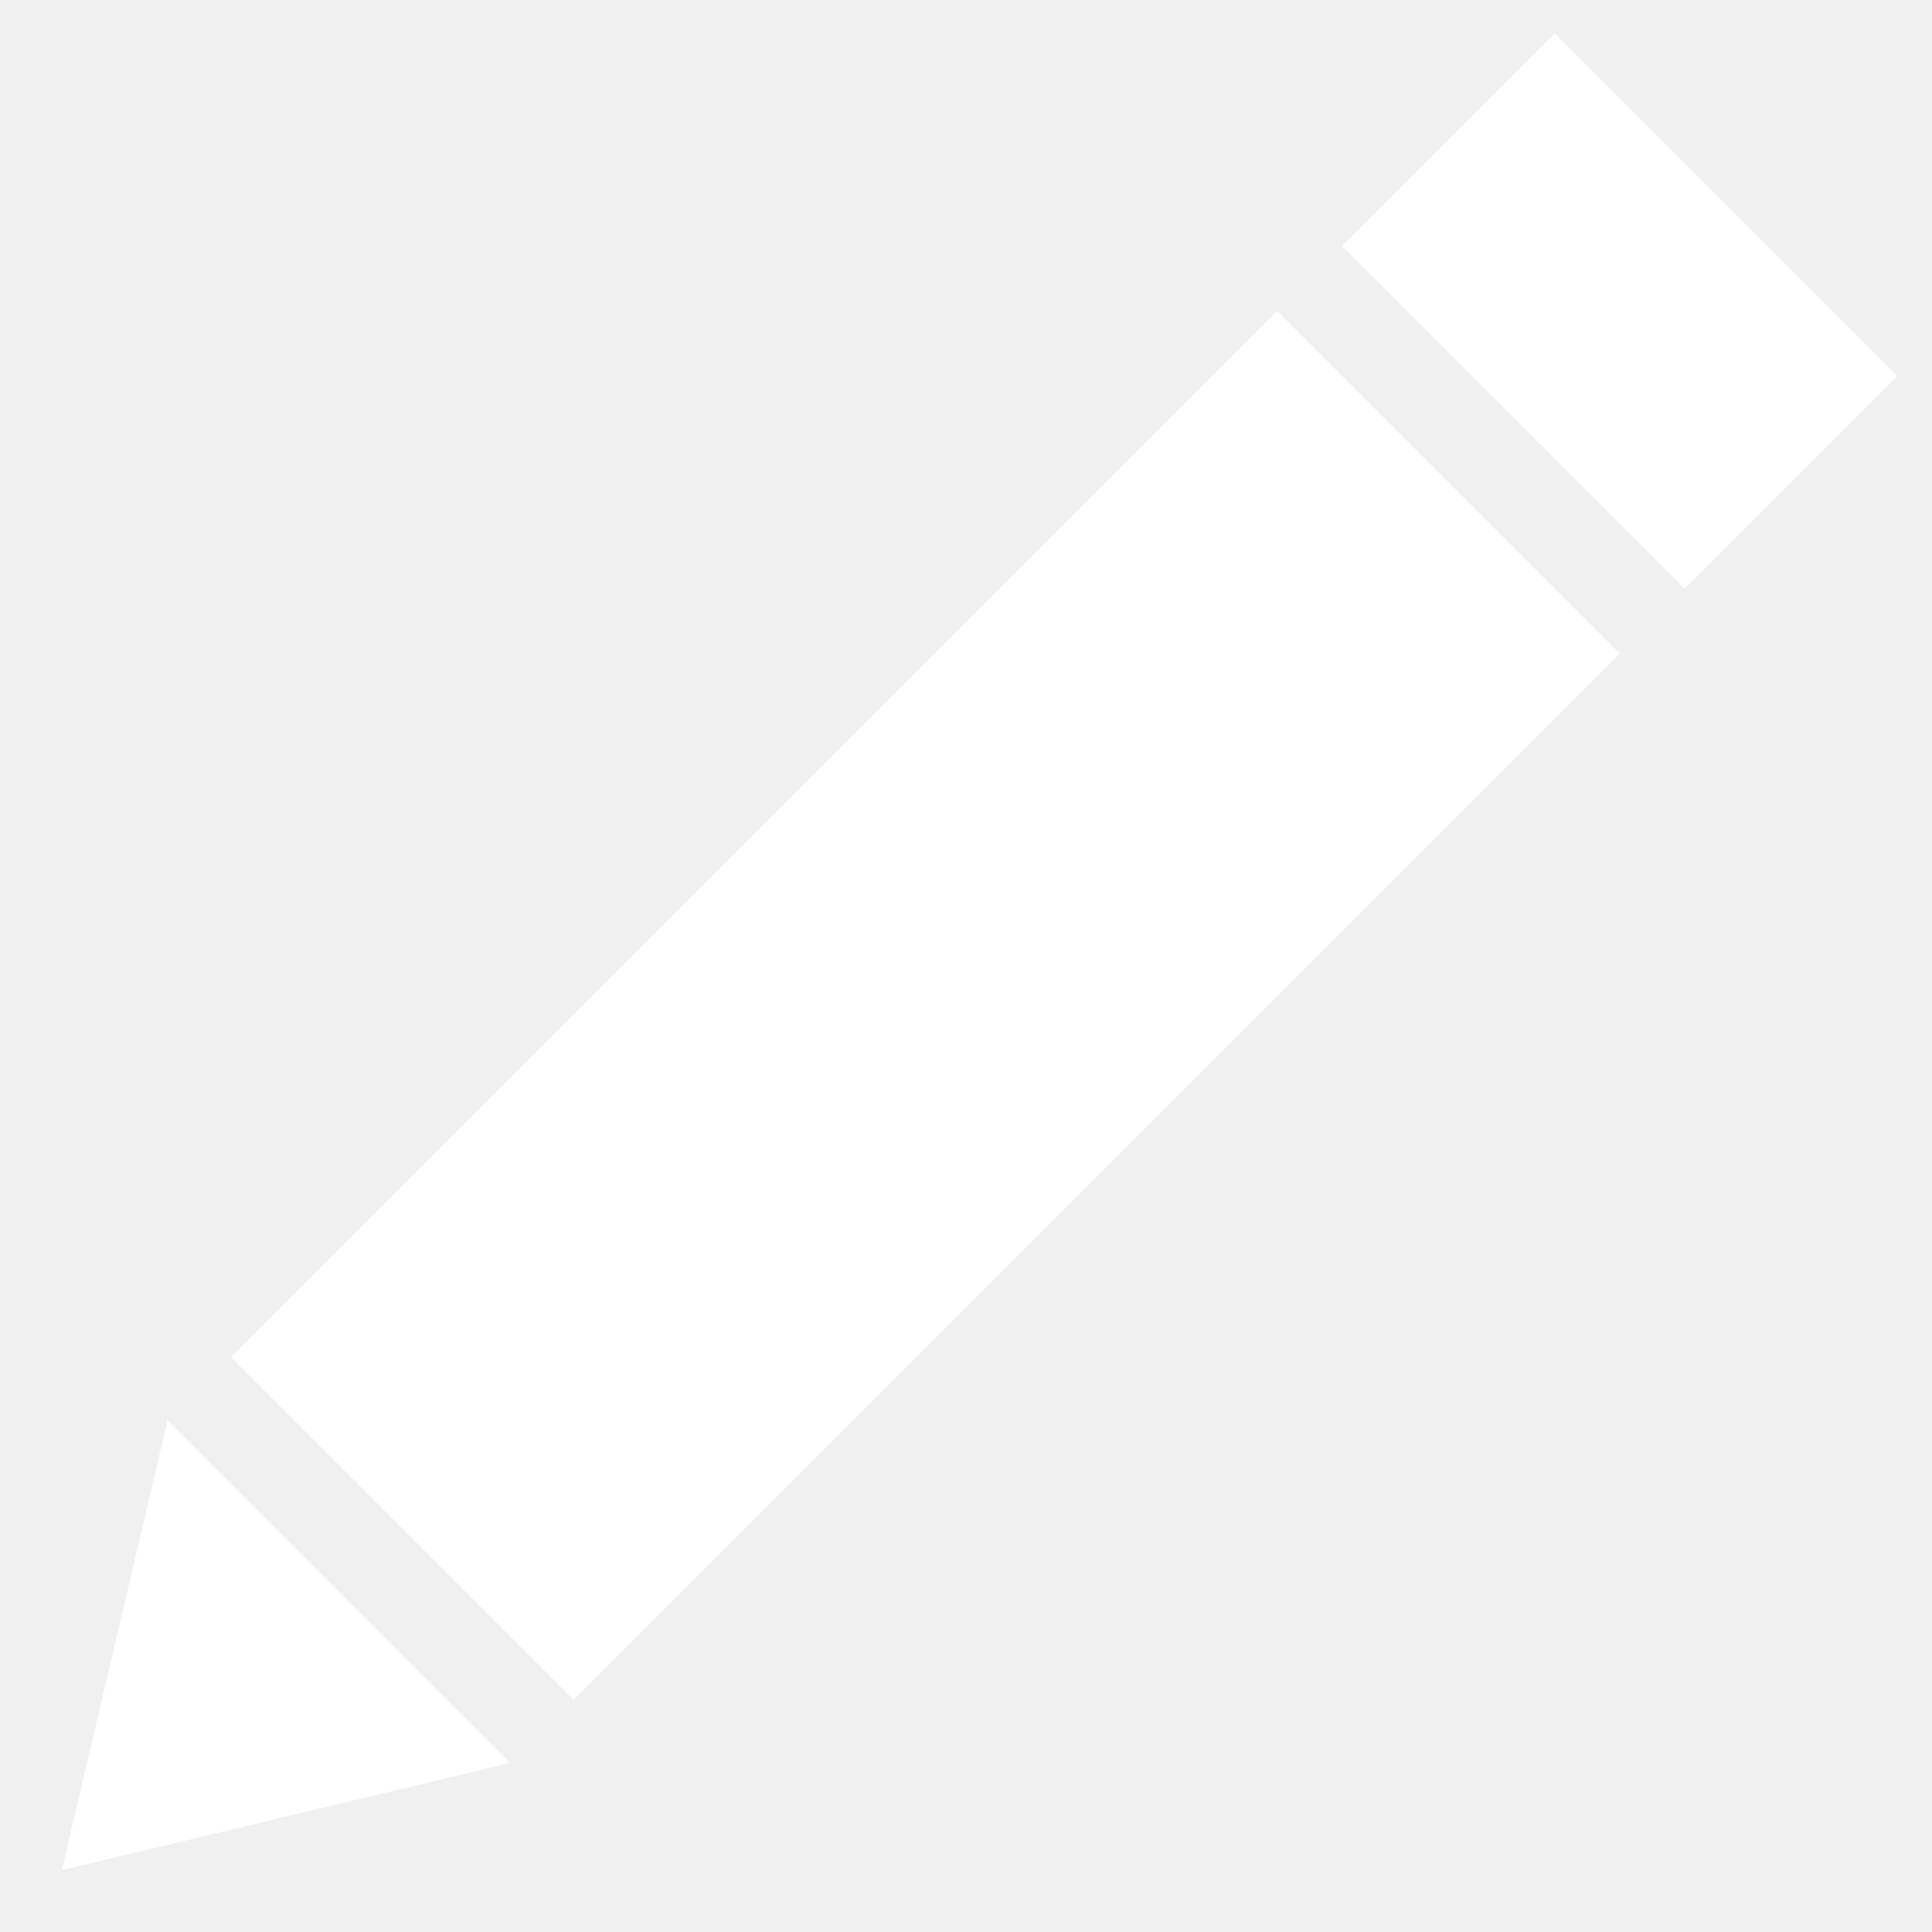
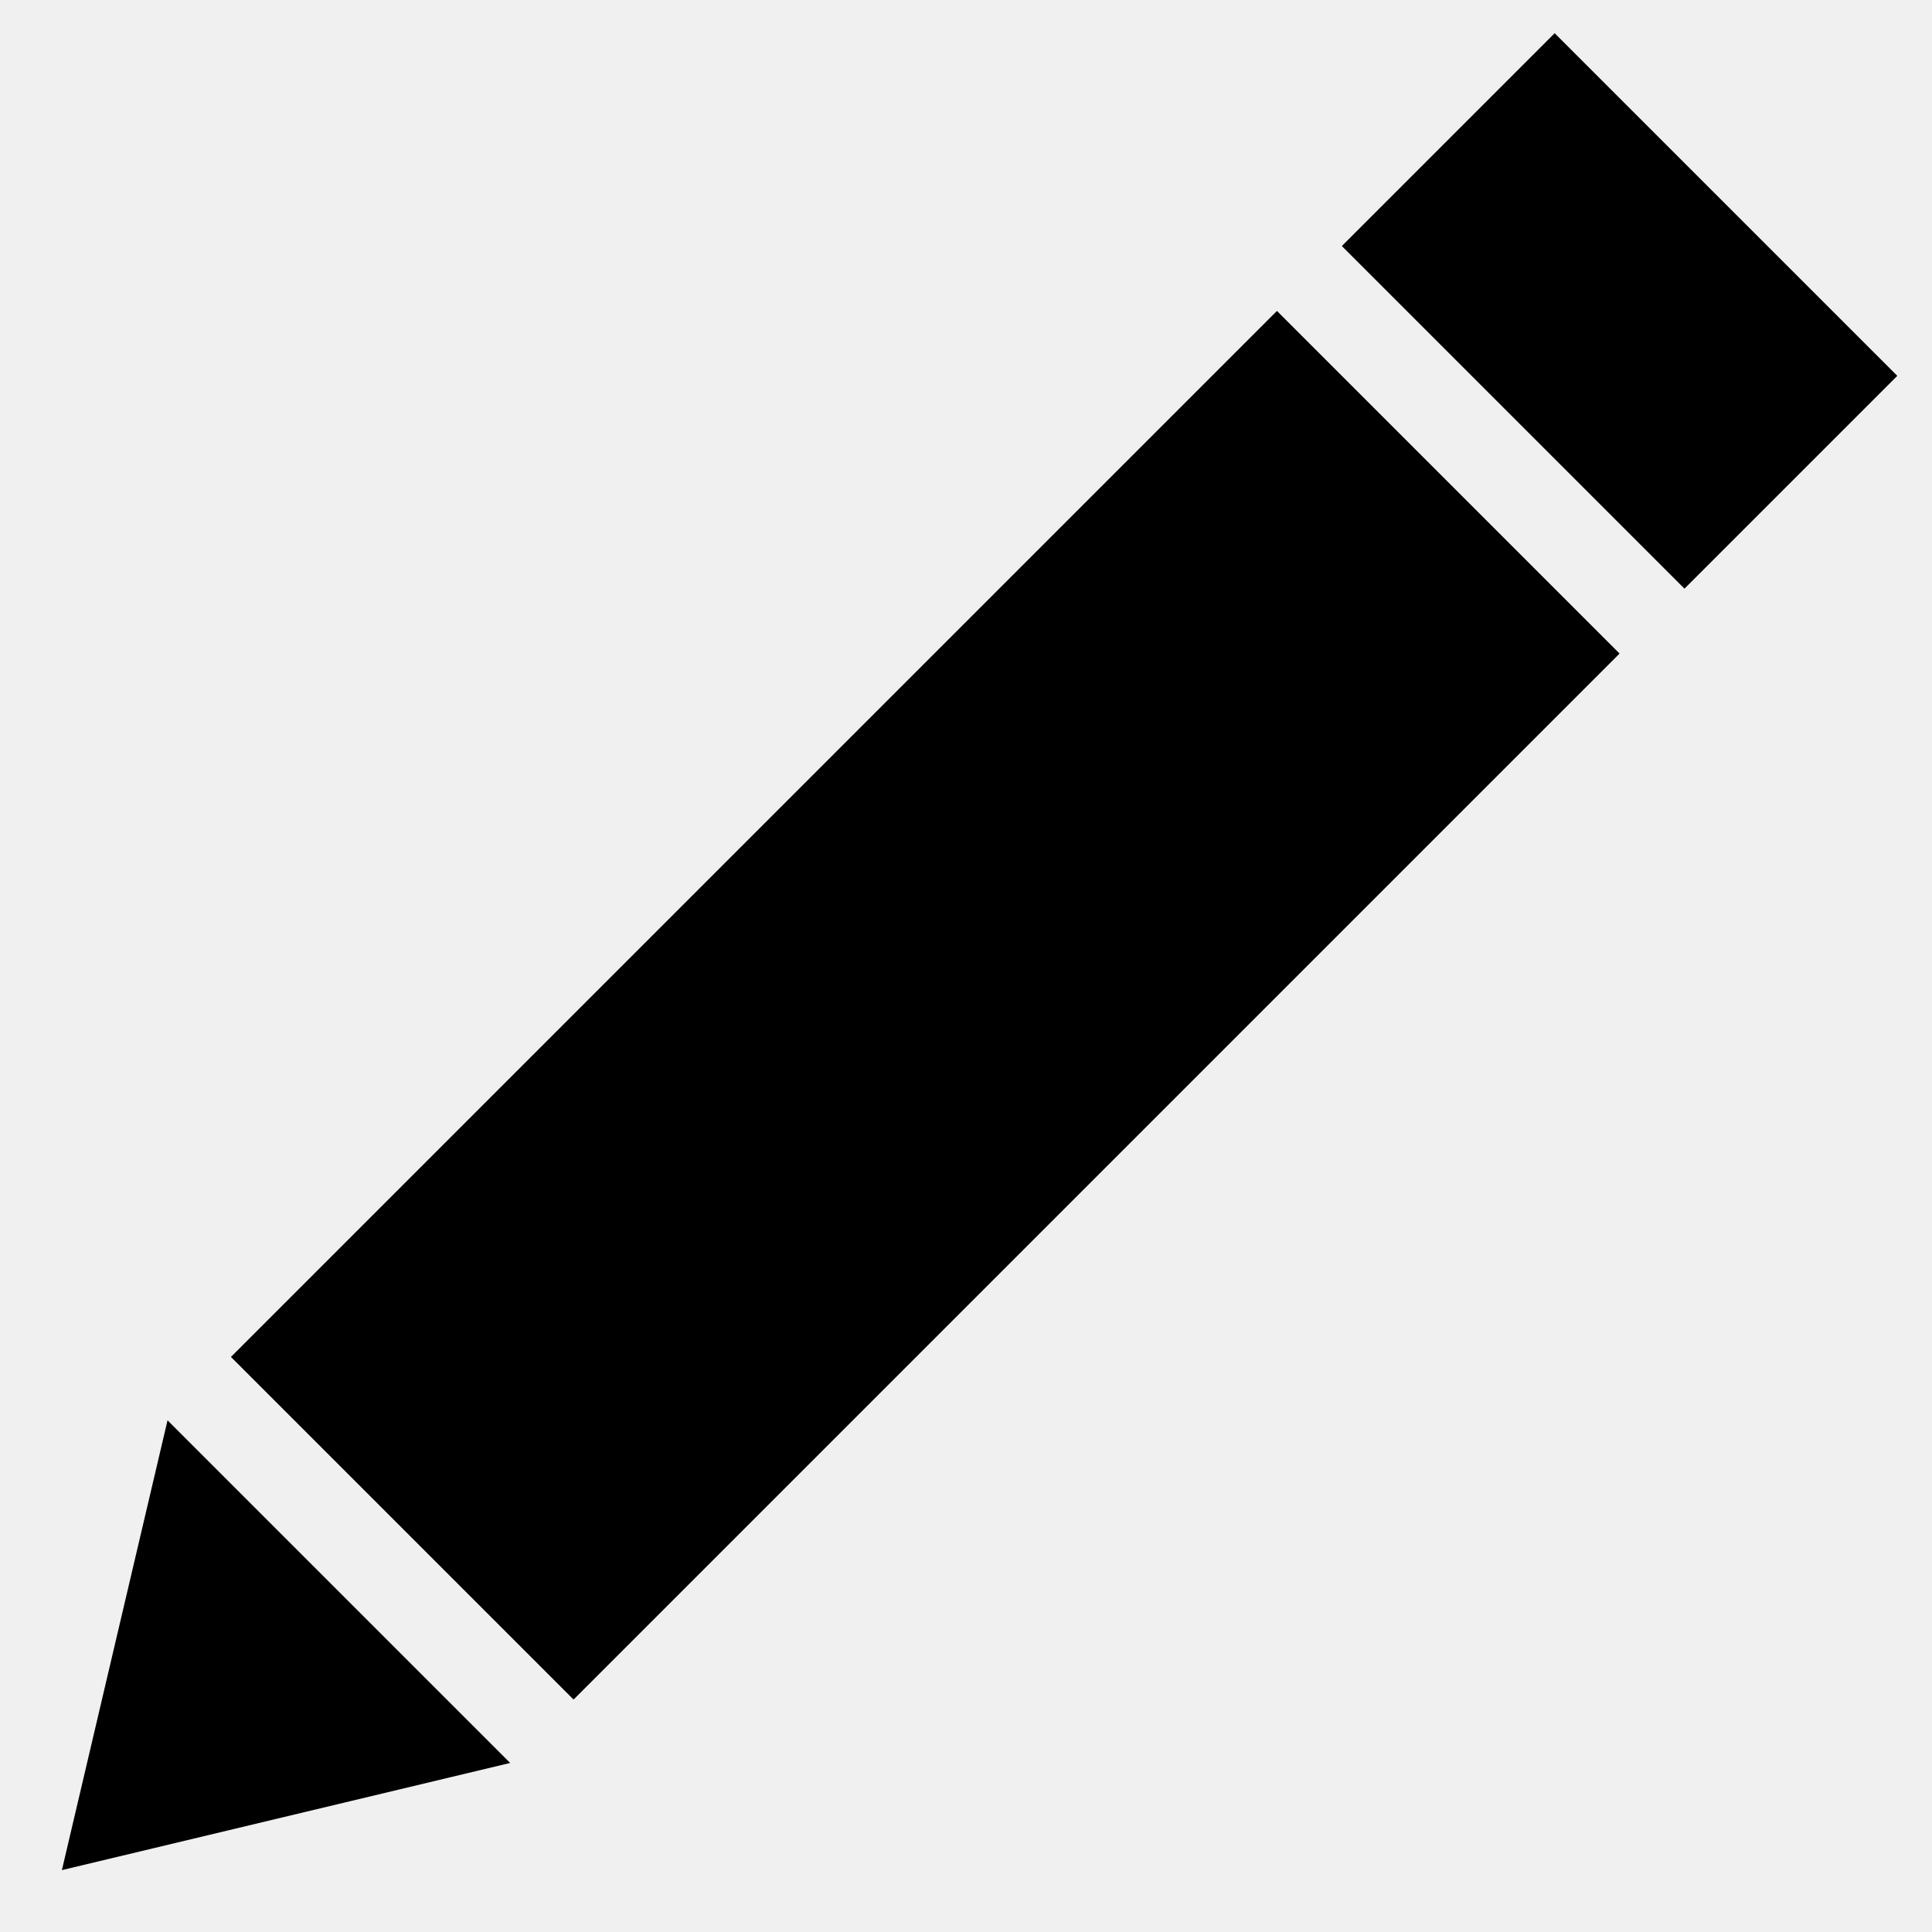
<svg xmlns="http://www.w3.org/2000/svg" xmlns:xlink="http://www.w3.org/1999/xlink" version="1.1" preserveAspectRatio="none" x="0px" y="0px" width="64px" height="64px" viewBox="0 0 64 64">
  <defs>
    <g id="iconEdit_0_Layer1_0_FILL">
-       <path fill="#FFFFFF" stroke="none" d=" M 2.05 61.95 L 16.9 58.4 5.55 47.05 2.05 61.95 M 62.85 12.45 L 51.5 1.1 44.45 8.15 55.8 19.5 62.85 12.45 M 53.65 21.65 L 42.3 10.3 7.65 44.95 19 56.3 53.65 21.65 Z" />
+       <path stroke="none" d=" M 2.05 61.95 L 16.9 58.4 5.55 47.05 2.05 61.95 M 62.85 12.45 L 51.5 1.1 44.45 8.15 55.8 19.5 62.85 12.45 M 53.65 21.65 L 42.3 10.3 7.65 44.95 19 56.3 53.65 21.65 Z" />
    </g>
    <g id="iconEdit_0_Layer0_0_FILL">
-       <path fill="#FFFFFF" fill-opacity="0" stroke="none" d=" M 64 0 L 0 0 0 64 64 64 64 0 Z" />
+       <path fill-opacity="0" stroke="none" d=" M 64 0 L 0 0 0 64 64 64 64 0 Z" />
    </g>
  </defs>
  <g transform="matrix( 1, 0, 0, 1, 0,0) ">
    <g transform="matrix( 1, 0, 0, 1, 0,0) ">
      <use xlink:href="#iconEdit_0_Layer1_0_FILL" />
    </g>
    <g transform="matrix( 1, 0, 0, 1, 0,0) ">
      <use xlink:href="#iconEdit_0_Layer0_0_FILL" />
    </g>
  </g>
</svg>
